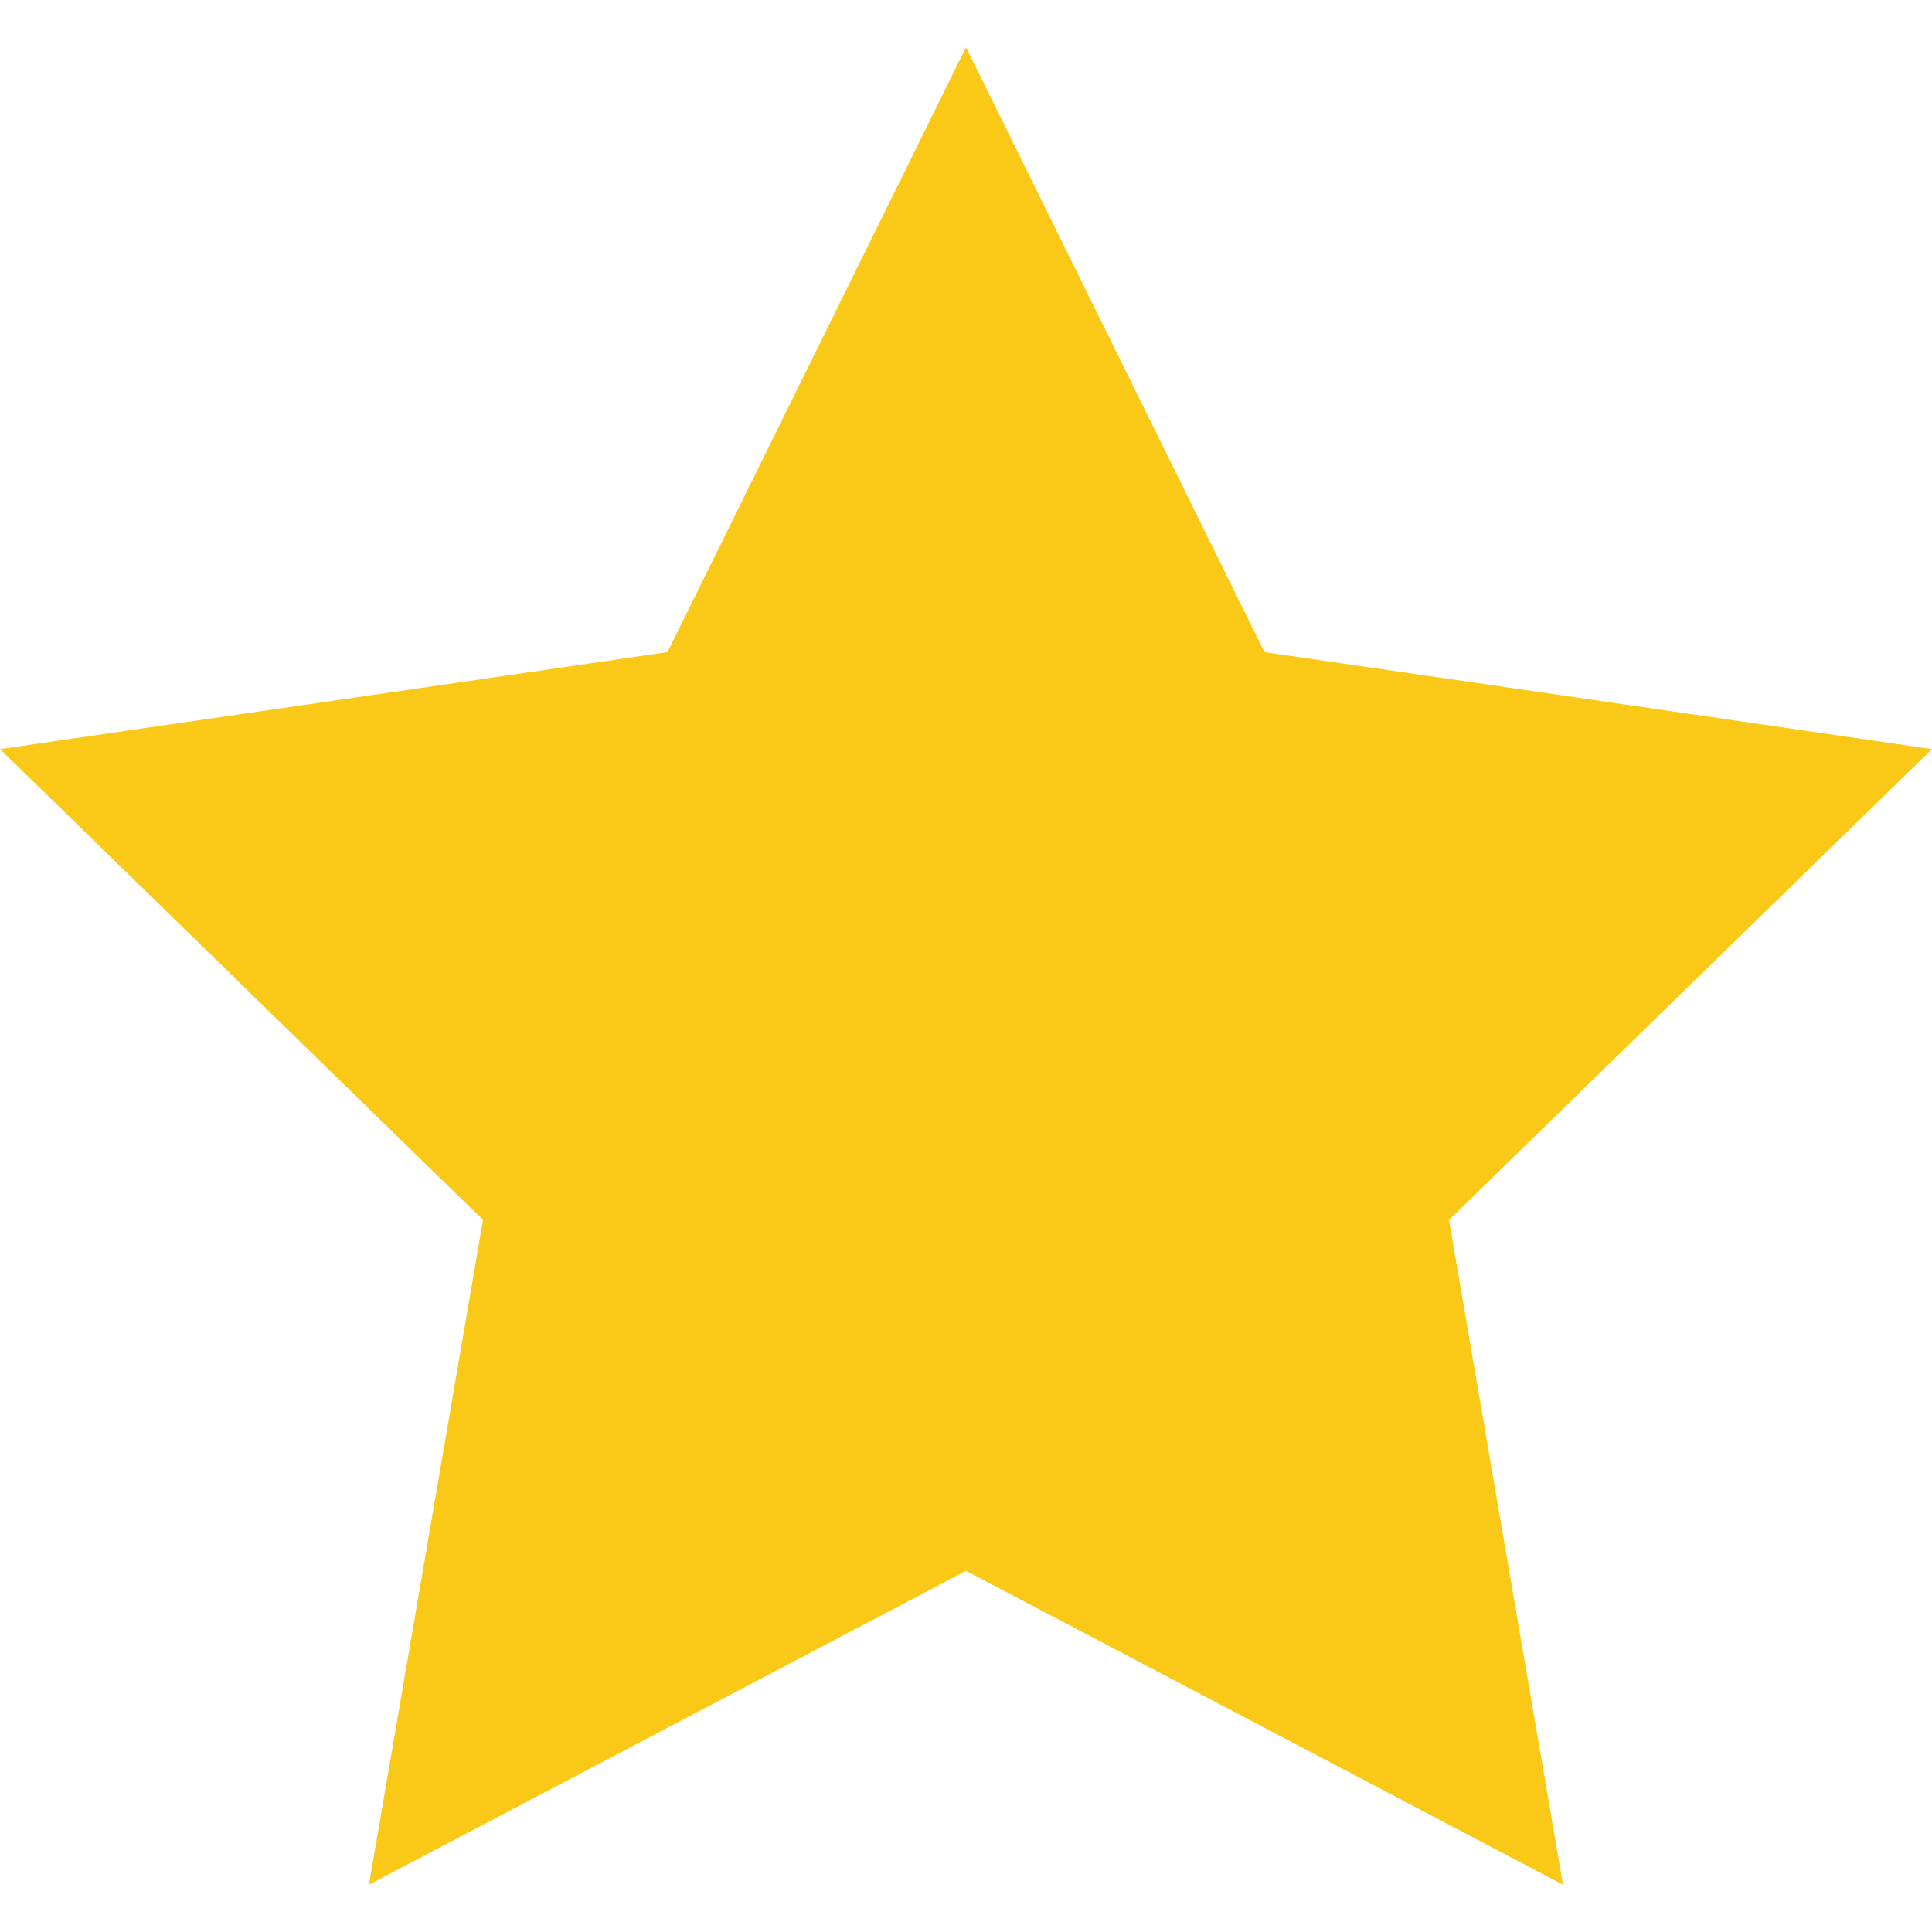
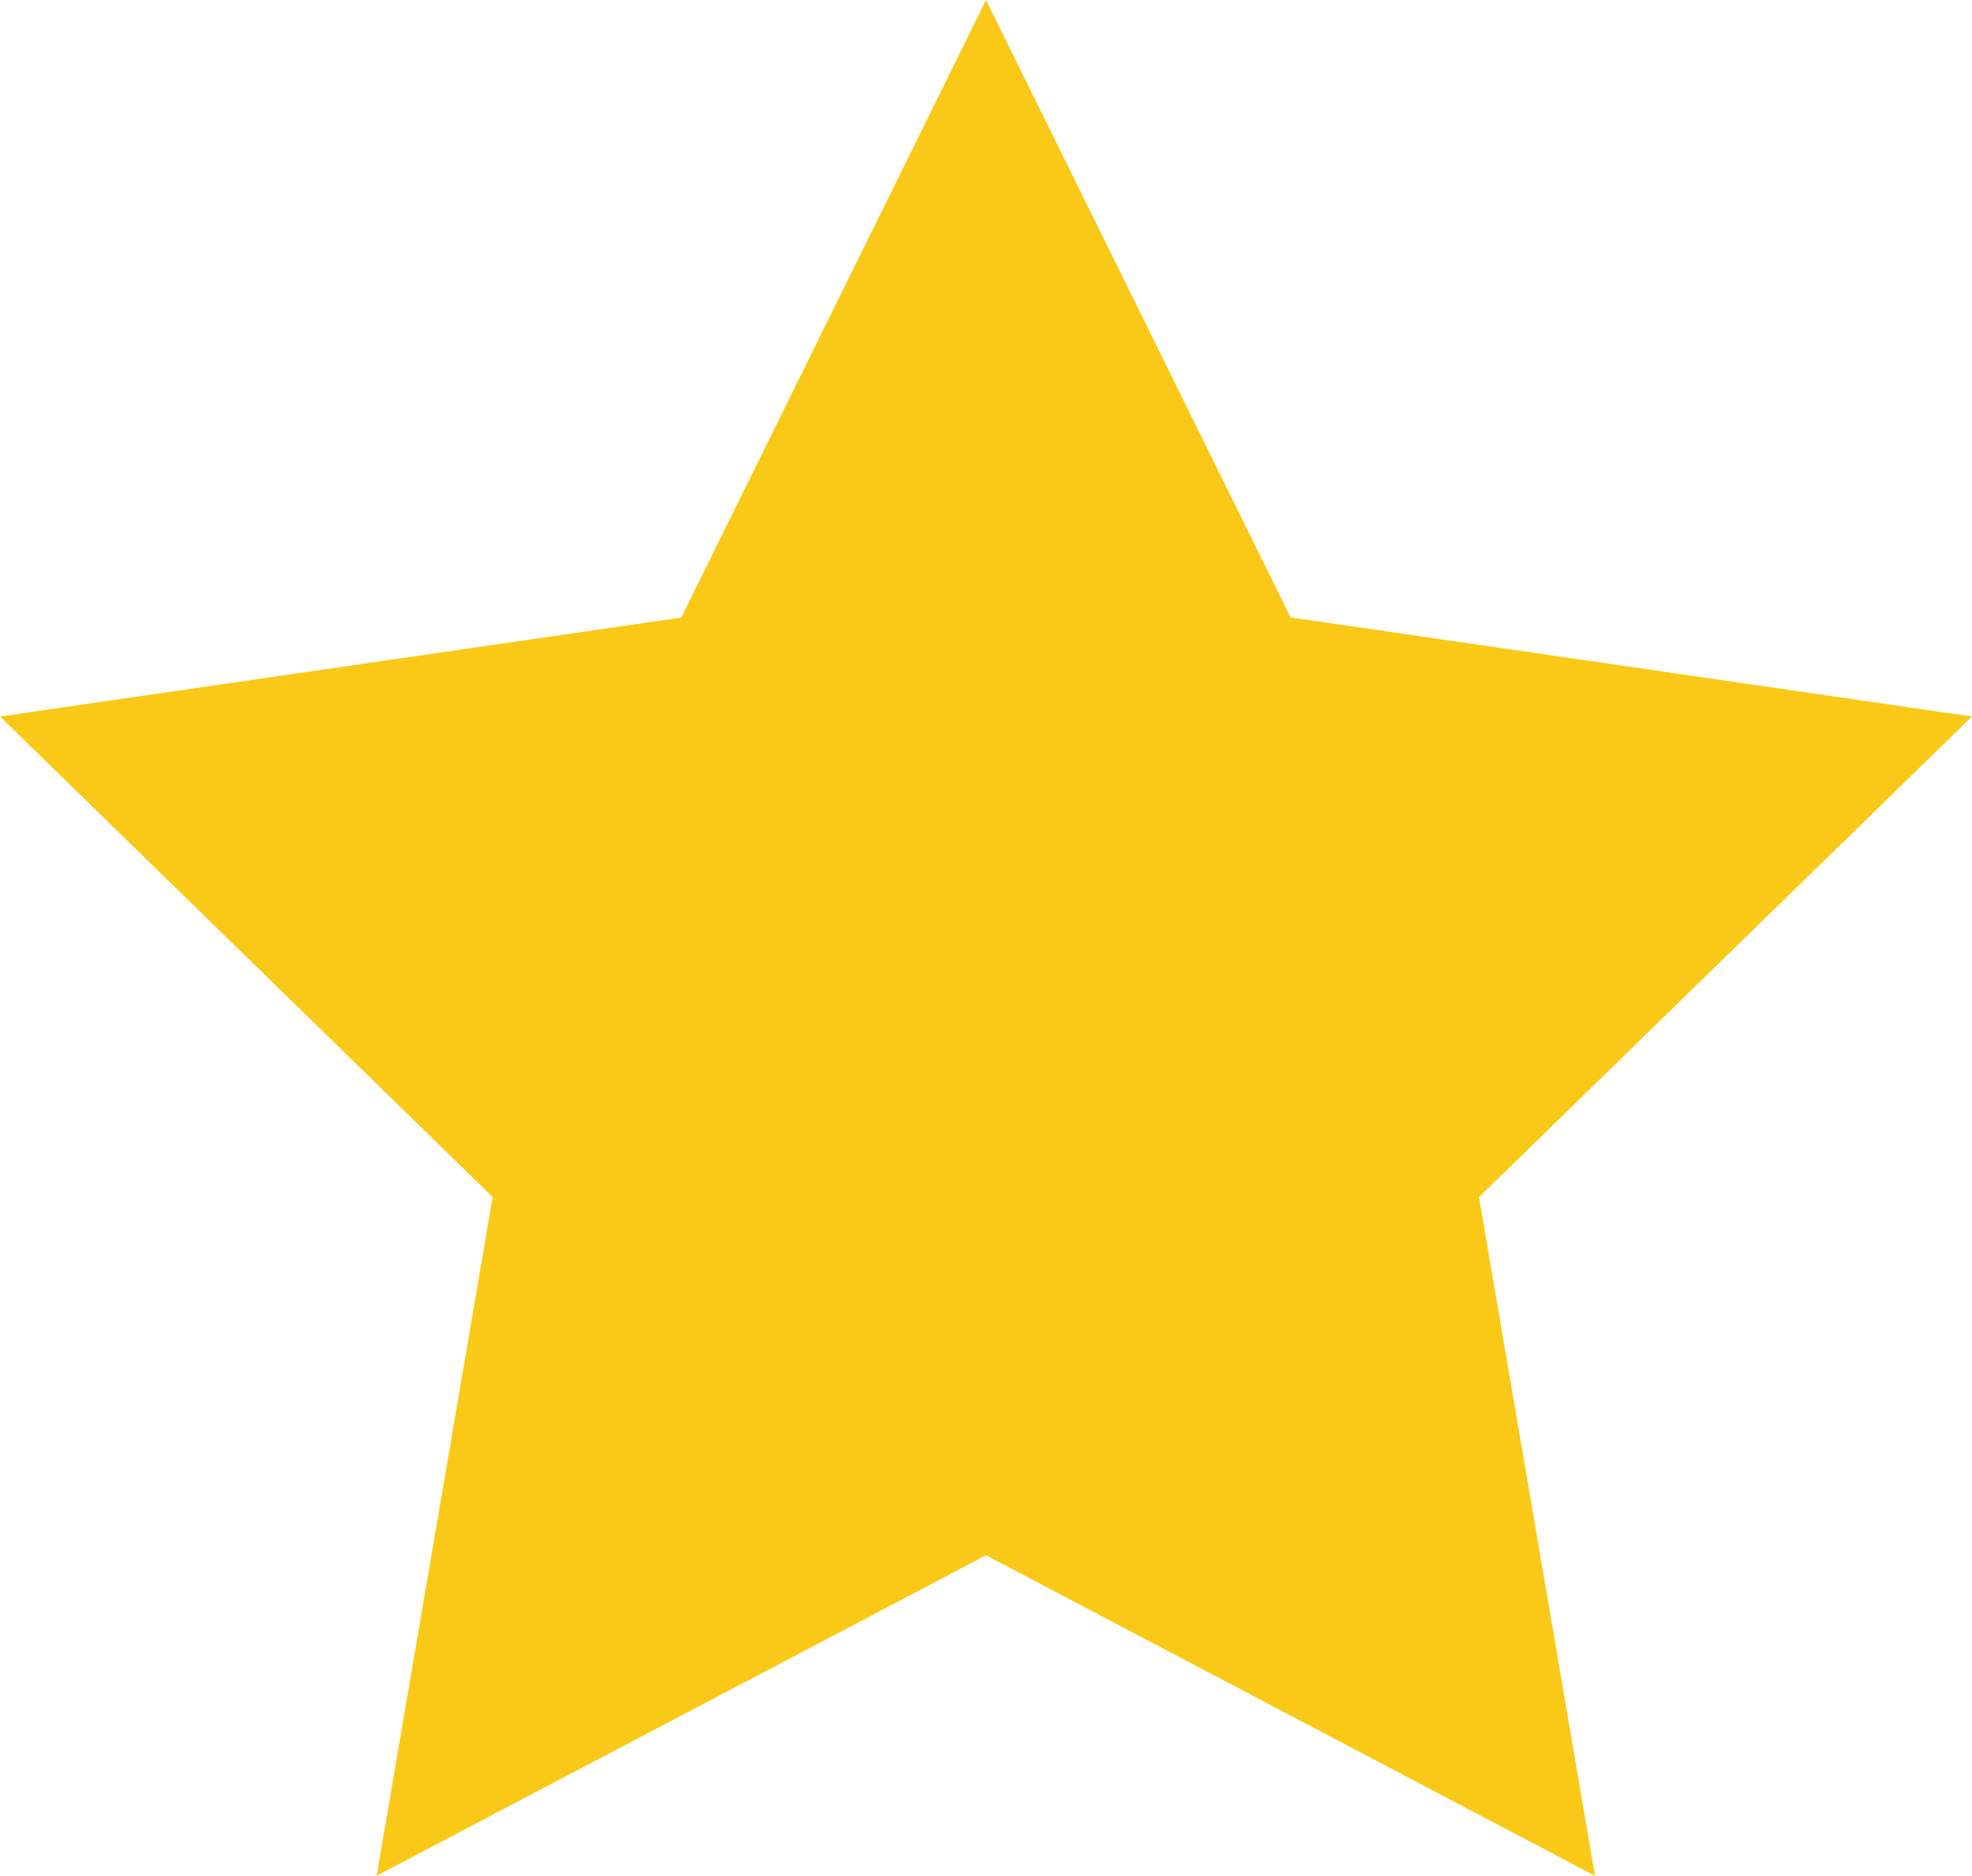
- <svg xmlns="http://www.w3.org/2000/svg" version="1.1" id="Layer_1" x="0px" y="0px" viewBox="0 0 426.667 426.667" style="enable-background:new 0 0 426.667 426.667;" xml:space="preserve">
-   <polygon style="fill:#FAC917;" points="213.333,10.441 279.249,144.017 426.667,165.436 320,269.41 345.173,416.226 213.333,346.91   81.485,416.226 106.667,269.41 0,165.436 147.409,144.017 " />
-   <g>
- </g>
-   <g>
- </g>
-   <g>
- </g>
-   <g>
- </g>
-   <g>
- </g>
-   <g>
- </g>
-   <g>
- </g>
-   <g>
- </g>
-   <g>
- </g>
-   <g>
- </g>
-   <g>
- </g>
-   <g>
- </g>
-   <g>
- </g>
-   <g>
- </g>
-   <g>
- </g>
+ <svg xmlns="http://www.w3.org/2000/svg" width="17" height="16.168" viewBox="0 0 17 16.168">
+   <path id="star" d="M8.5,10.441l2.626,5.322L17,16.617l-4.25,4.143,1,5.85L8.5,23.847,3.247,26.609l1-5.85L0,16.617l5.873-.853Z" transform="translate(0 -10.441)" fill="#fac917" />
</svg>
